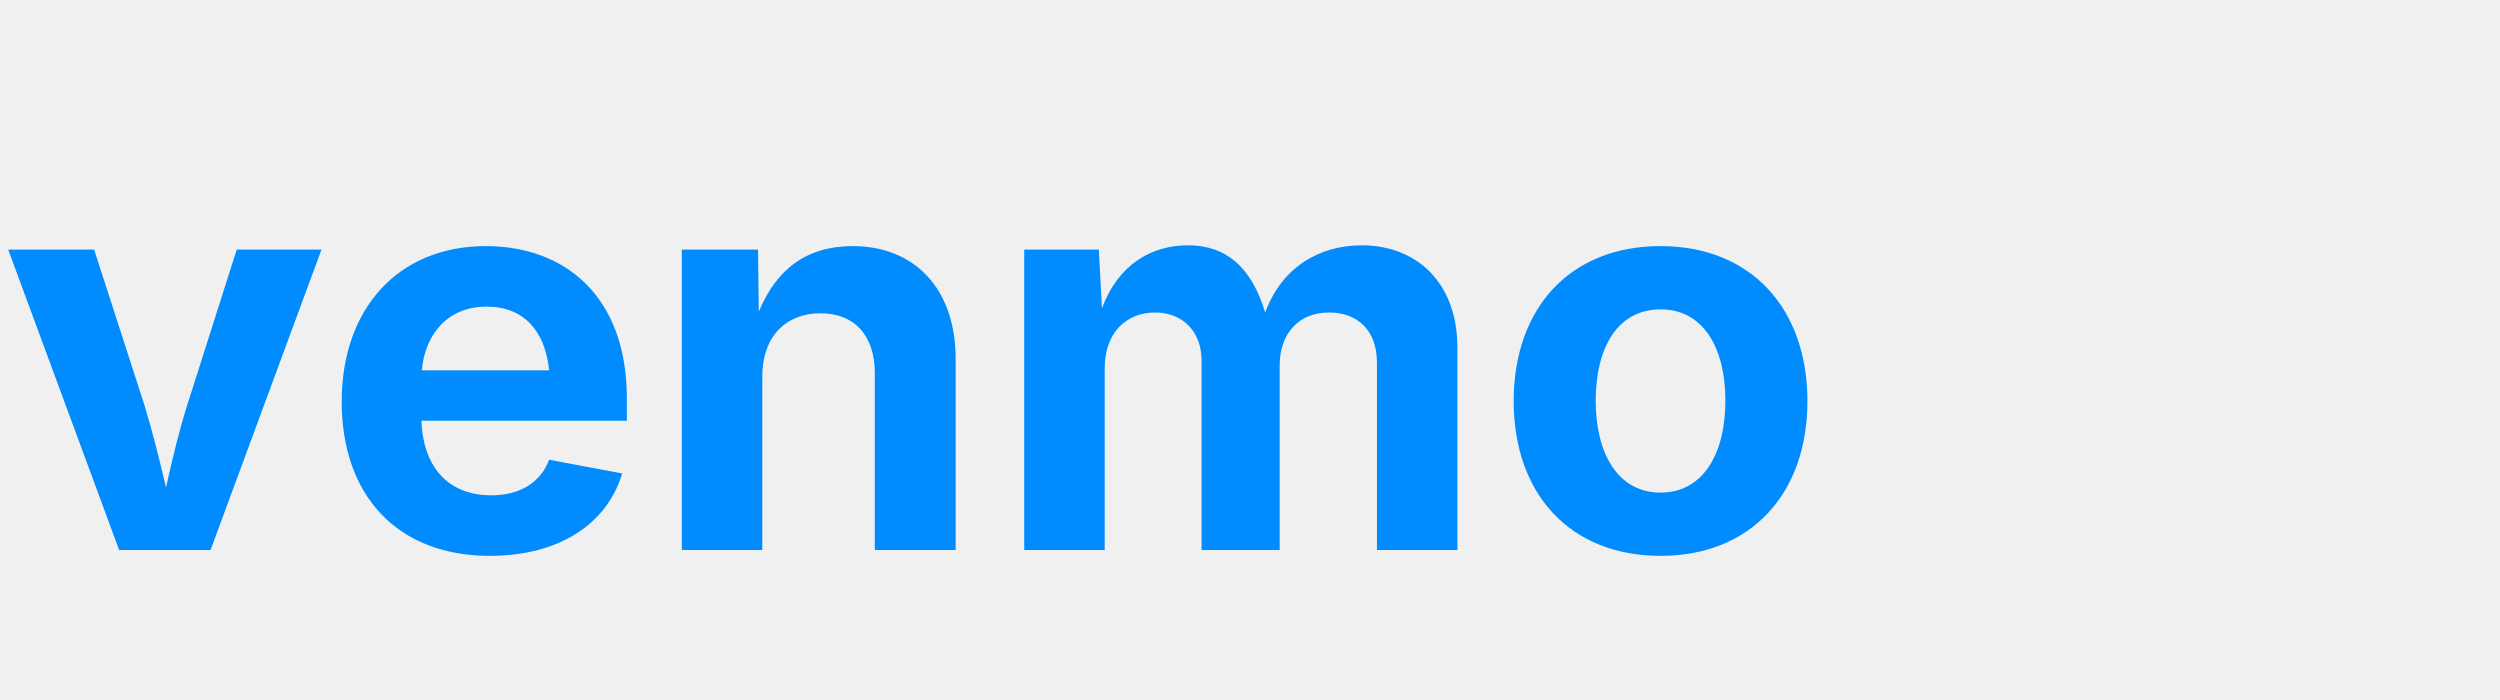
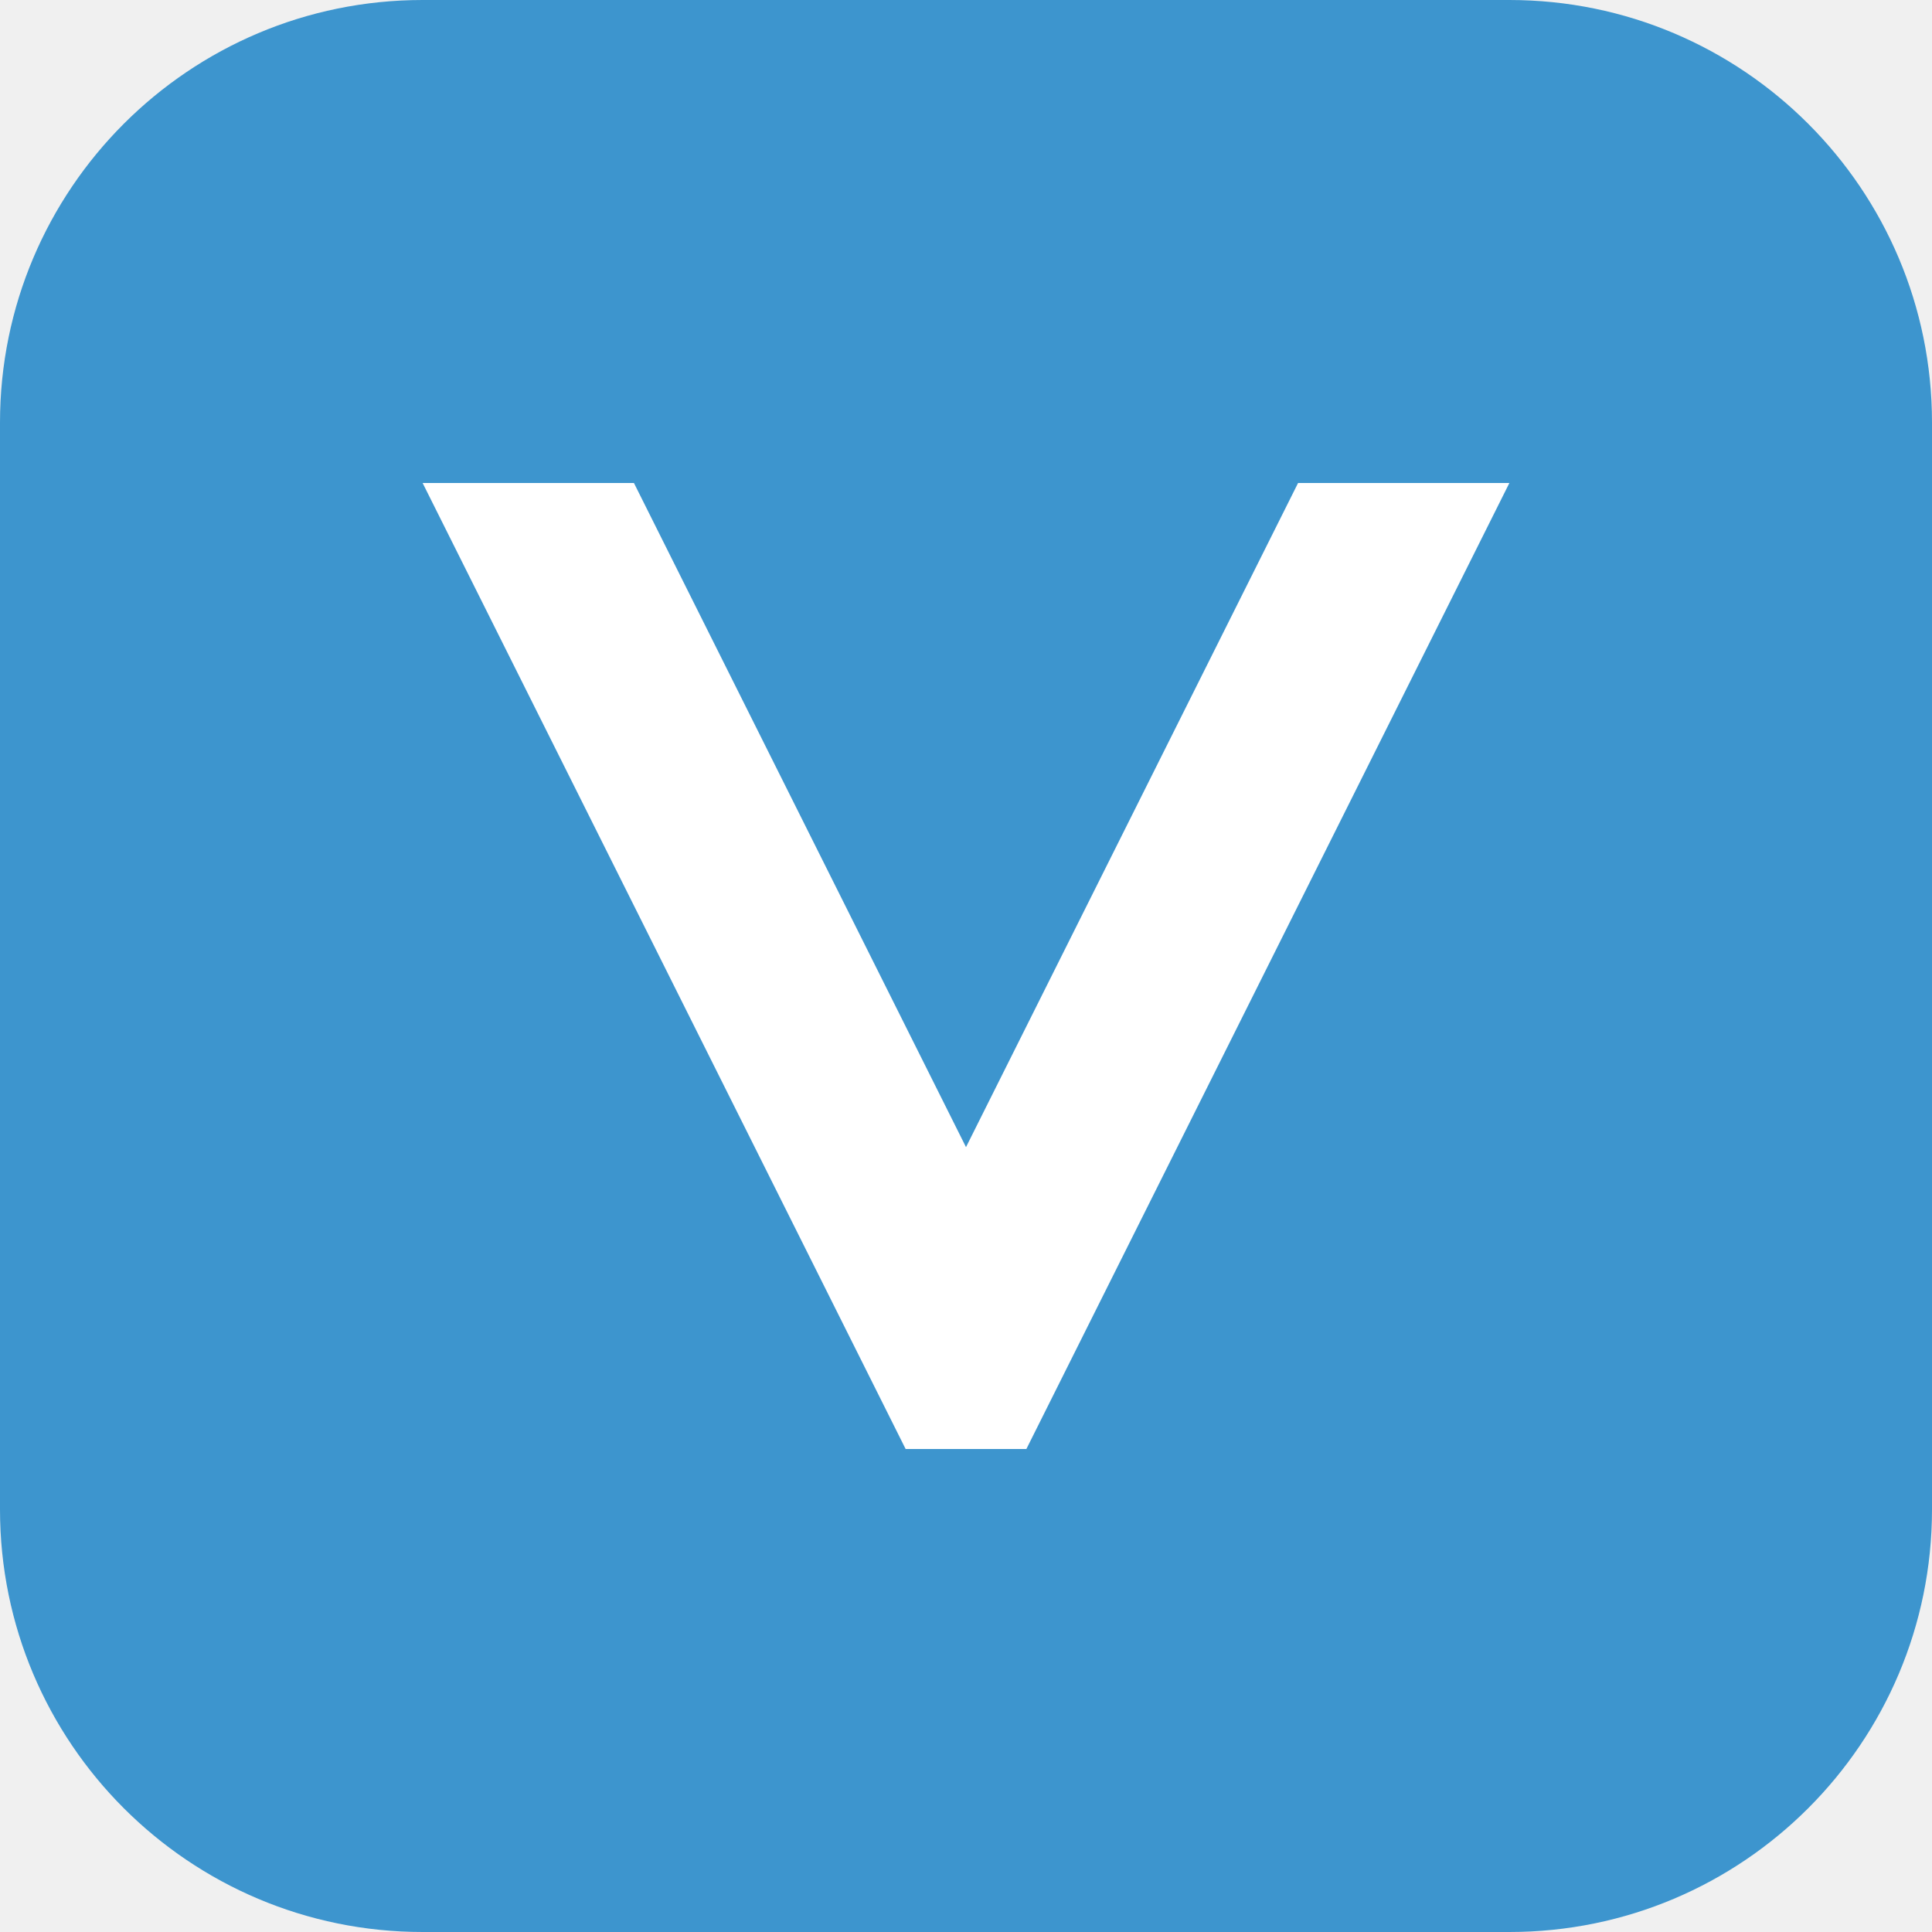
- <svg xmlns="http://www.w3.org/2000/svg" viewBox="0 0 100 28" role="img" aria-label="Venmo">
-   <text x="0" y="22" font-family="system-ui, -apple-system, sans-serif" font-size="22" font-weight="700" fill="#008CFF">venmo</text>
+ <svg xmlns="http://www.w3.org/2000/svg" viewBox="0 0 64 64" width="64" height="64" role="img" aria-label="Venmo">
+   <rect width="64" height="64" rx="14" fill="#3D95CE" />
+   <path fill="#FFF" d="M14 16 L30 48 L34 48 L50 16 L43 16 L32 38 L21 16 Z" />
</svg>
